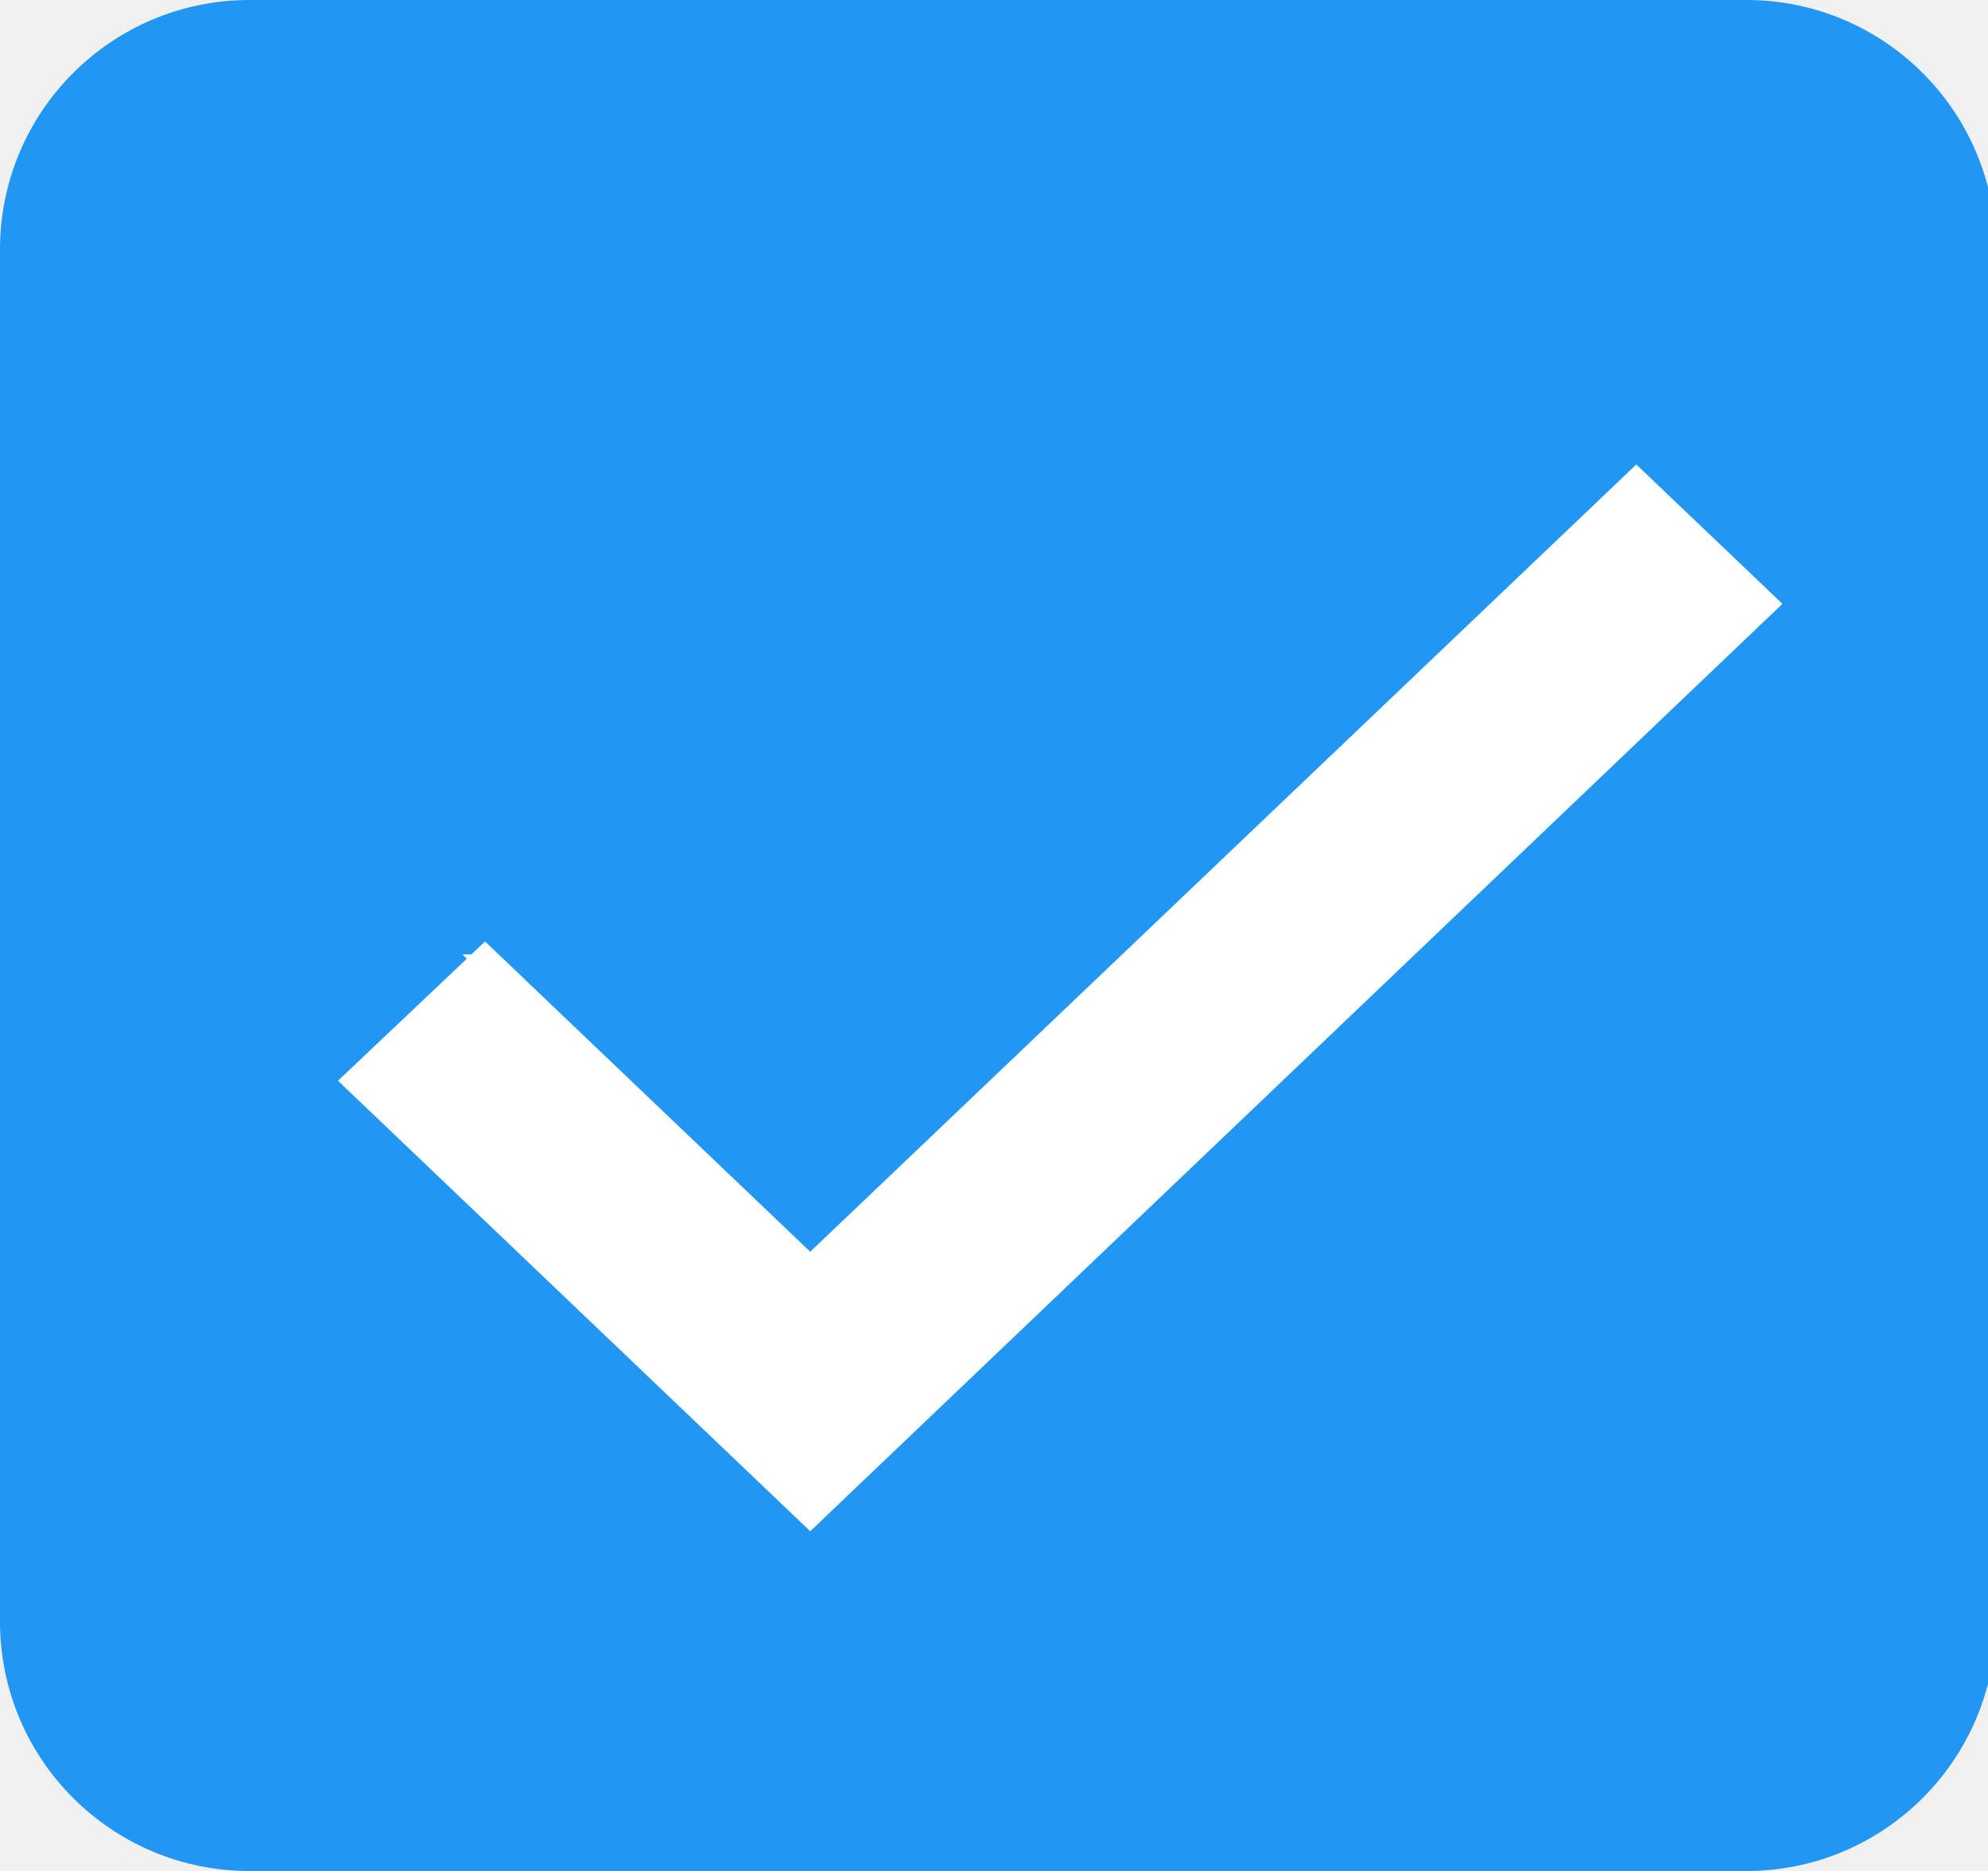
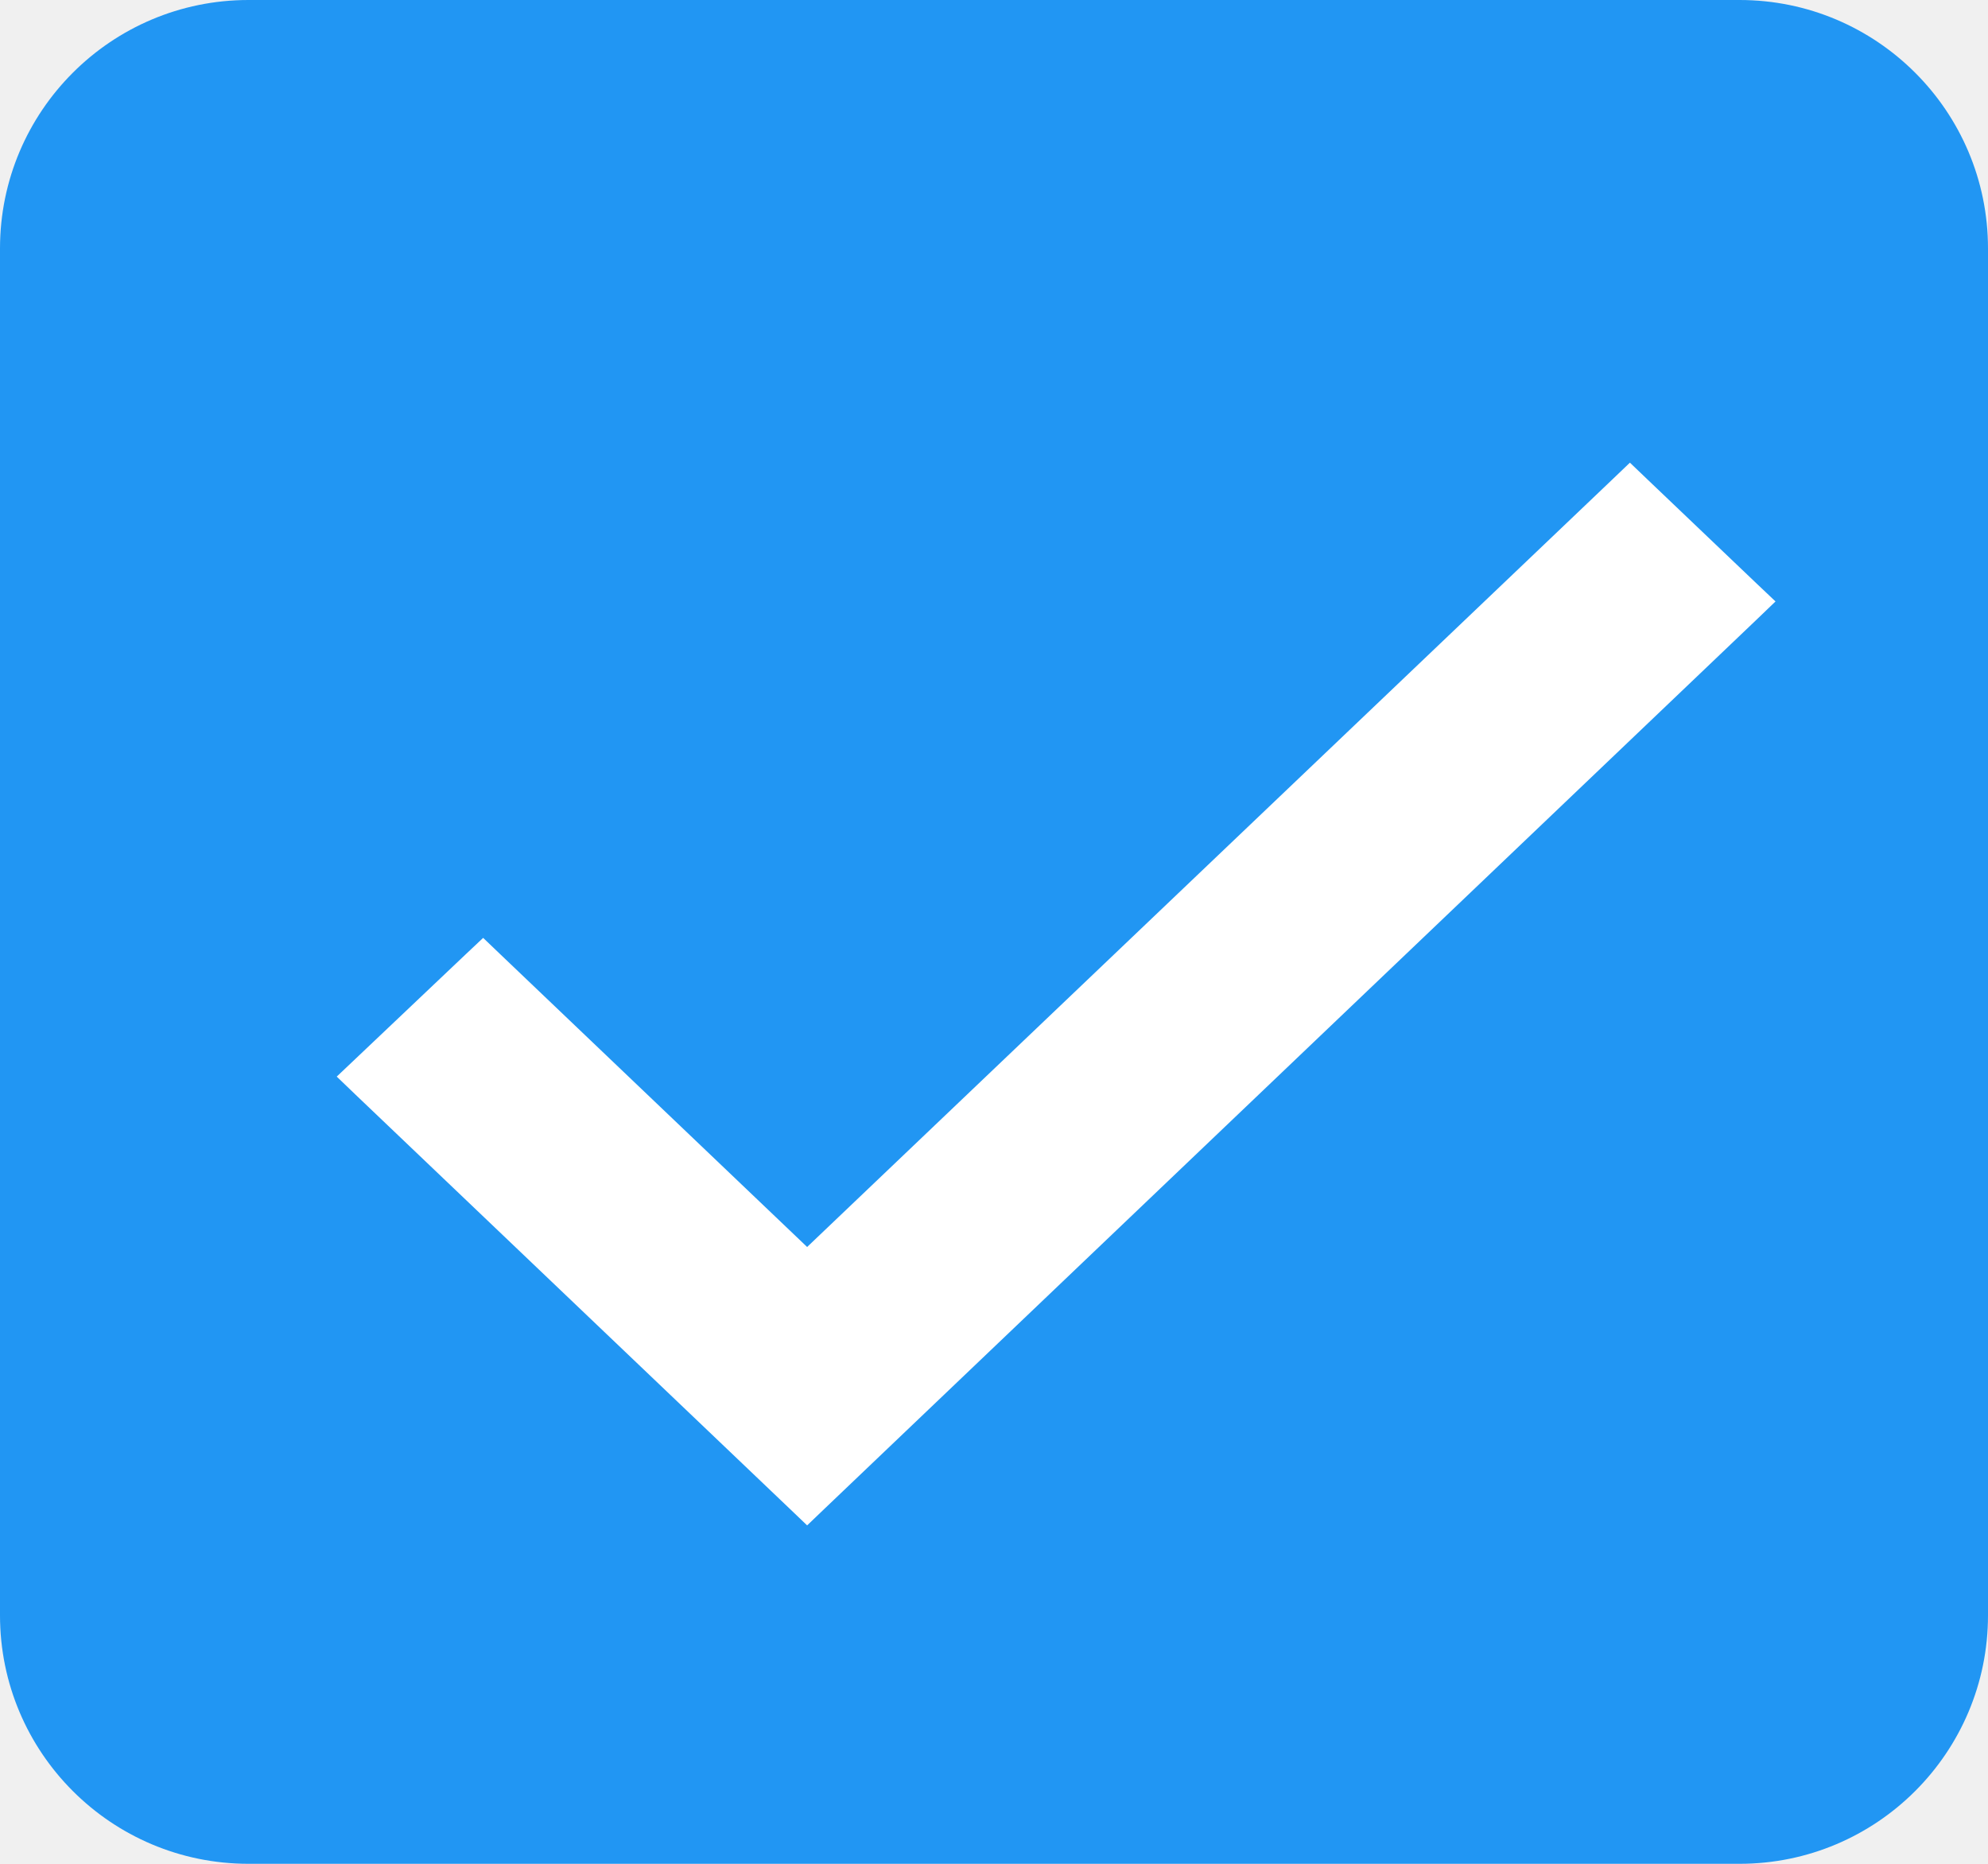
- <svg xmlns="http://www.w3.org/2000/svg" version="1.1" width="34" height="32" viewBox="0 0 34 32">
-   <path fill="#2196f3" d="M4.267 0h25.6c2.356 0 4.267 1.91 4.267 4.267v23.467c0 2.356-1.91 4.267-4.267 4.267h-25.6c-2.356 0-4.267-1.91-4.267-4.267v-23.467c0-2.356 1.91-4.267 4.267-4.267z" />
-   <path fill="#fff" stroke="#fff" stroke-linejoin="miter" stroke-linecap="butt" stroke-miterlimit="4" stroke-width="0.427" d="M8.442 16.537l-0.147-0.14-2.205 2.088 7.767 7.41 16.318-15.567-2.19-2.089-14.128 13.465-5.416-5.167z" />
+ <svg xmlns="http://www.w3.org/2000/svg" width="16" height="15" viewBox="0 0 16 15" fill="none">
+   <rect width="16" height="15" rx="2" fill="#2196F3" />
+   <path d="M3.957 7.752L3.888 7.686L3.819 7.751L2.931 8.593L2.855 8.665L2.931 8.738L6.427 12.072L6.496 12.138L6.565 12.072L14.069 4.914L14.145 4.841L14.069 4.769L13.187 3.928L13.118 3.862L13.049 3.928L6.496 10.174L3.957 7.752Z" fill="white" stroke="white" stroke-width="0.2" />
</svg>
